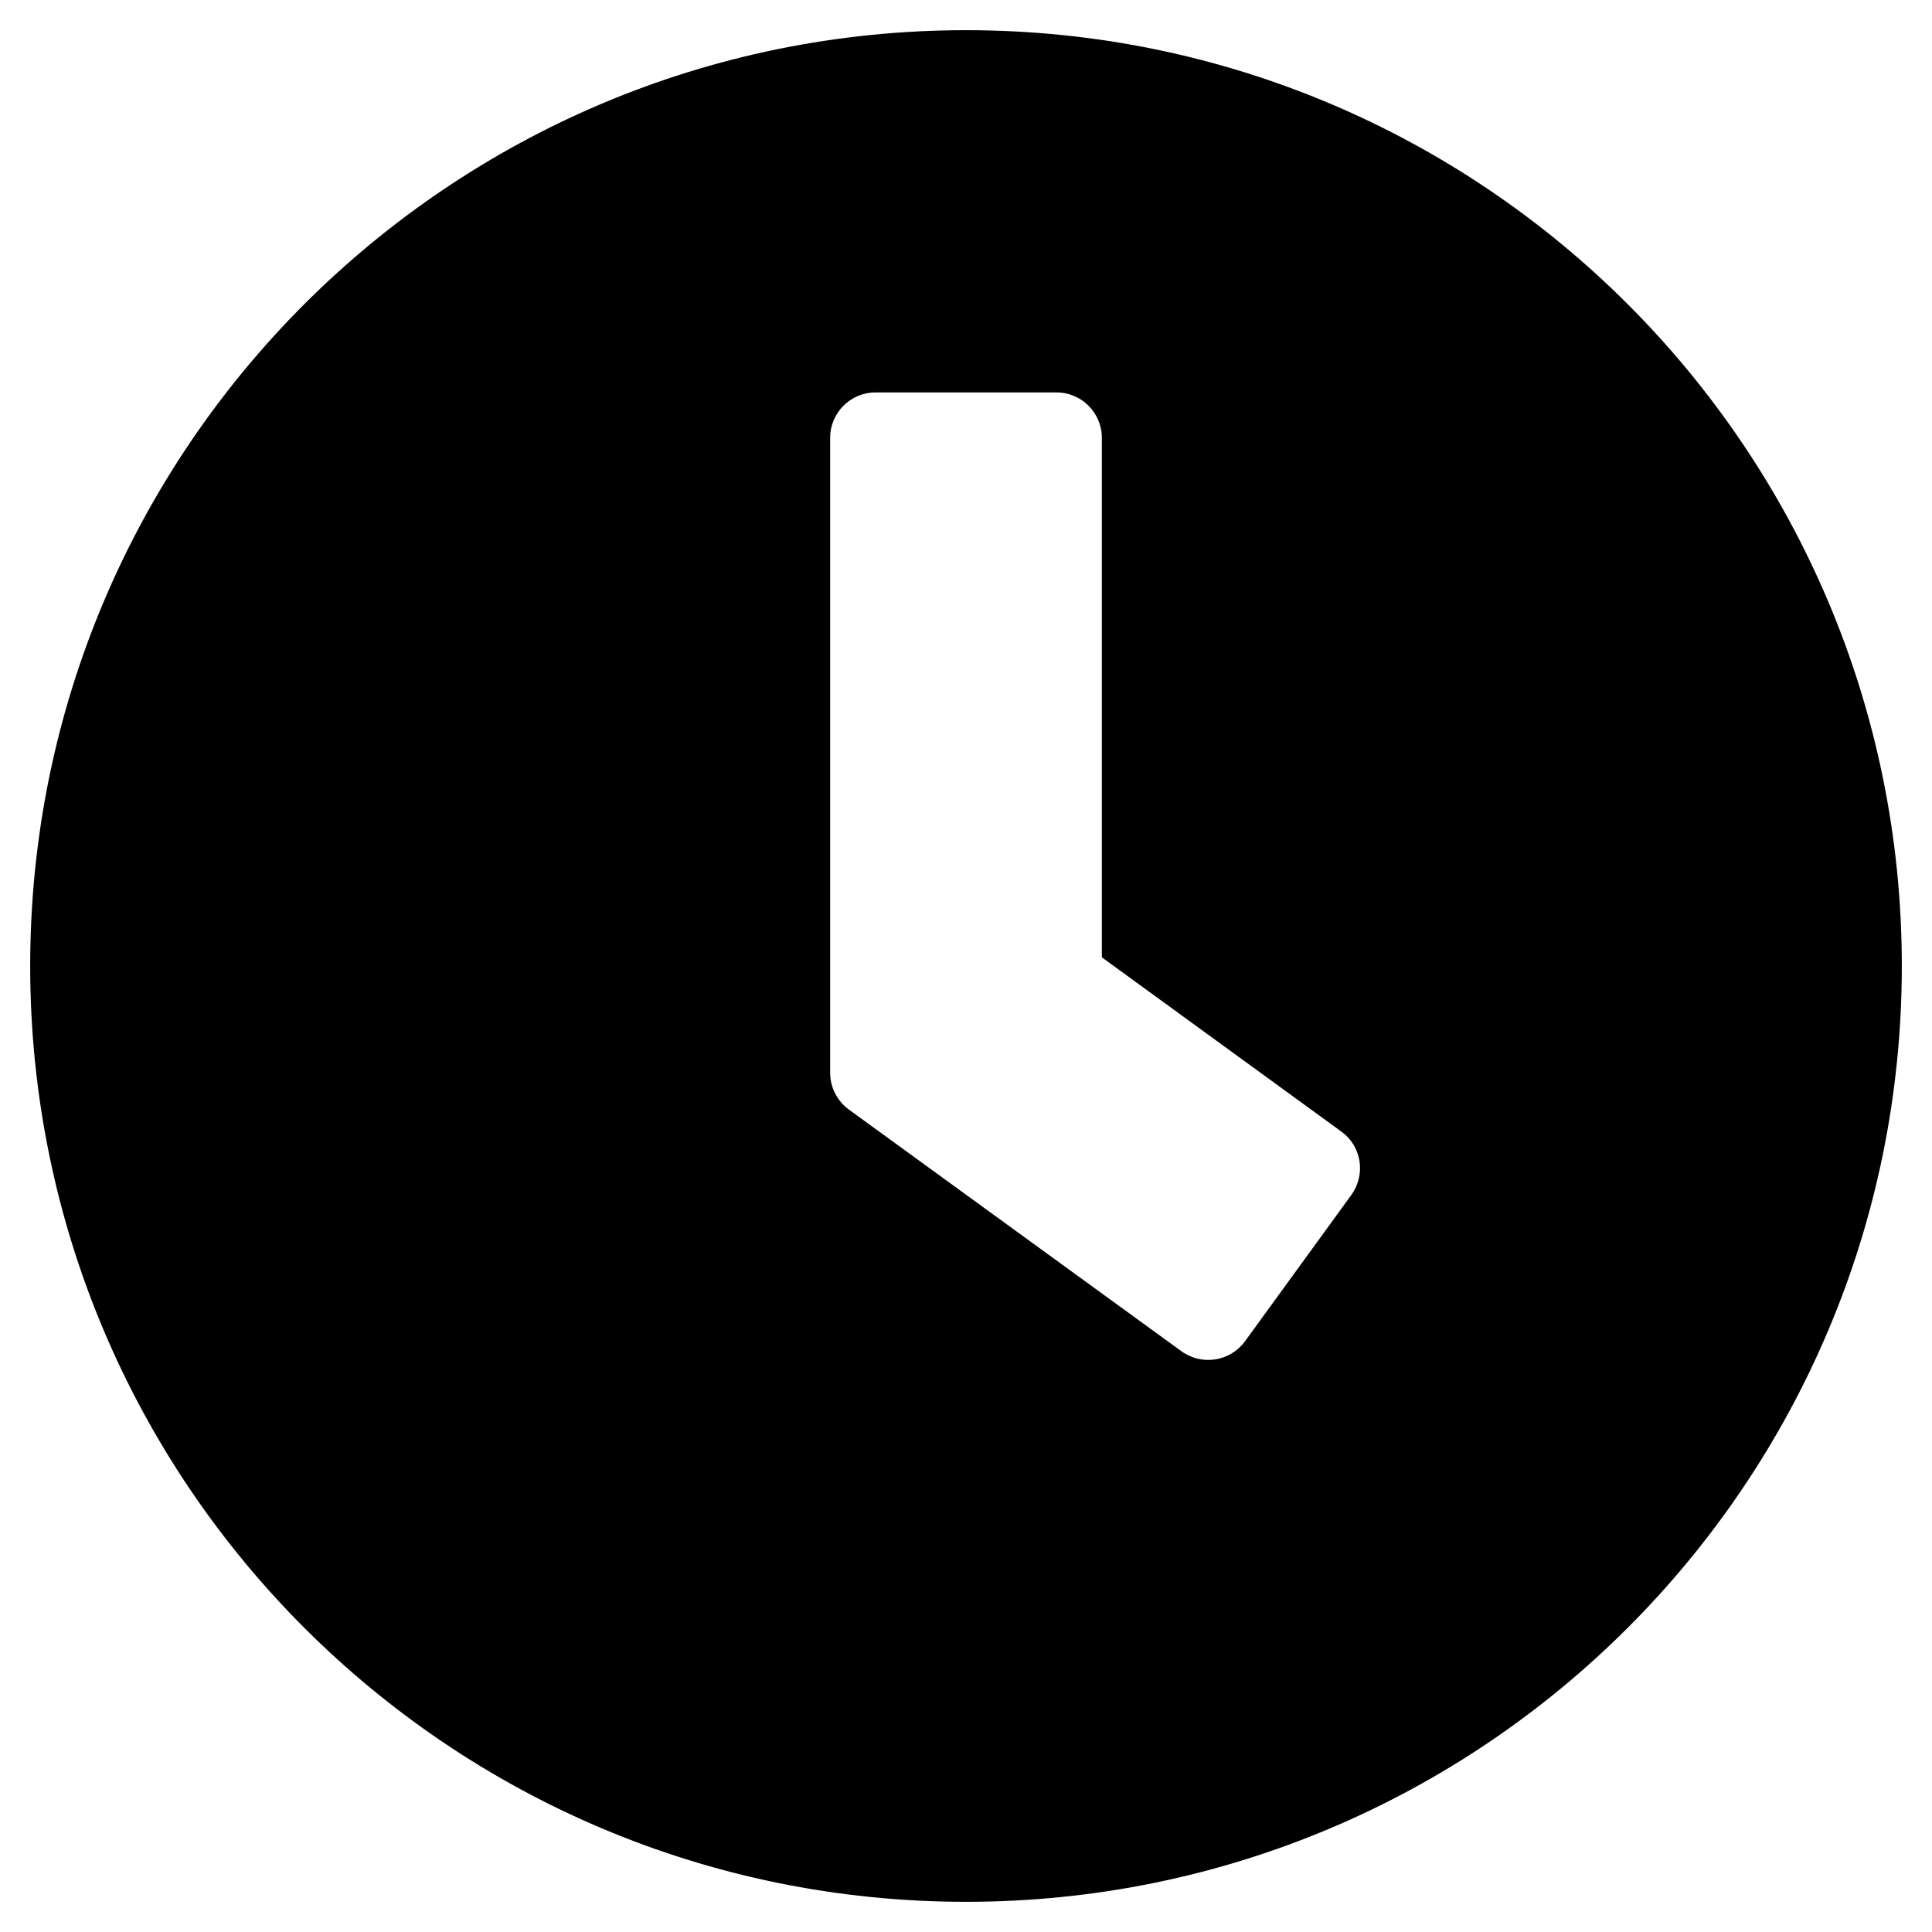
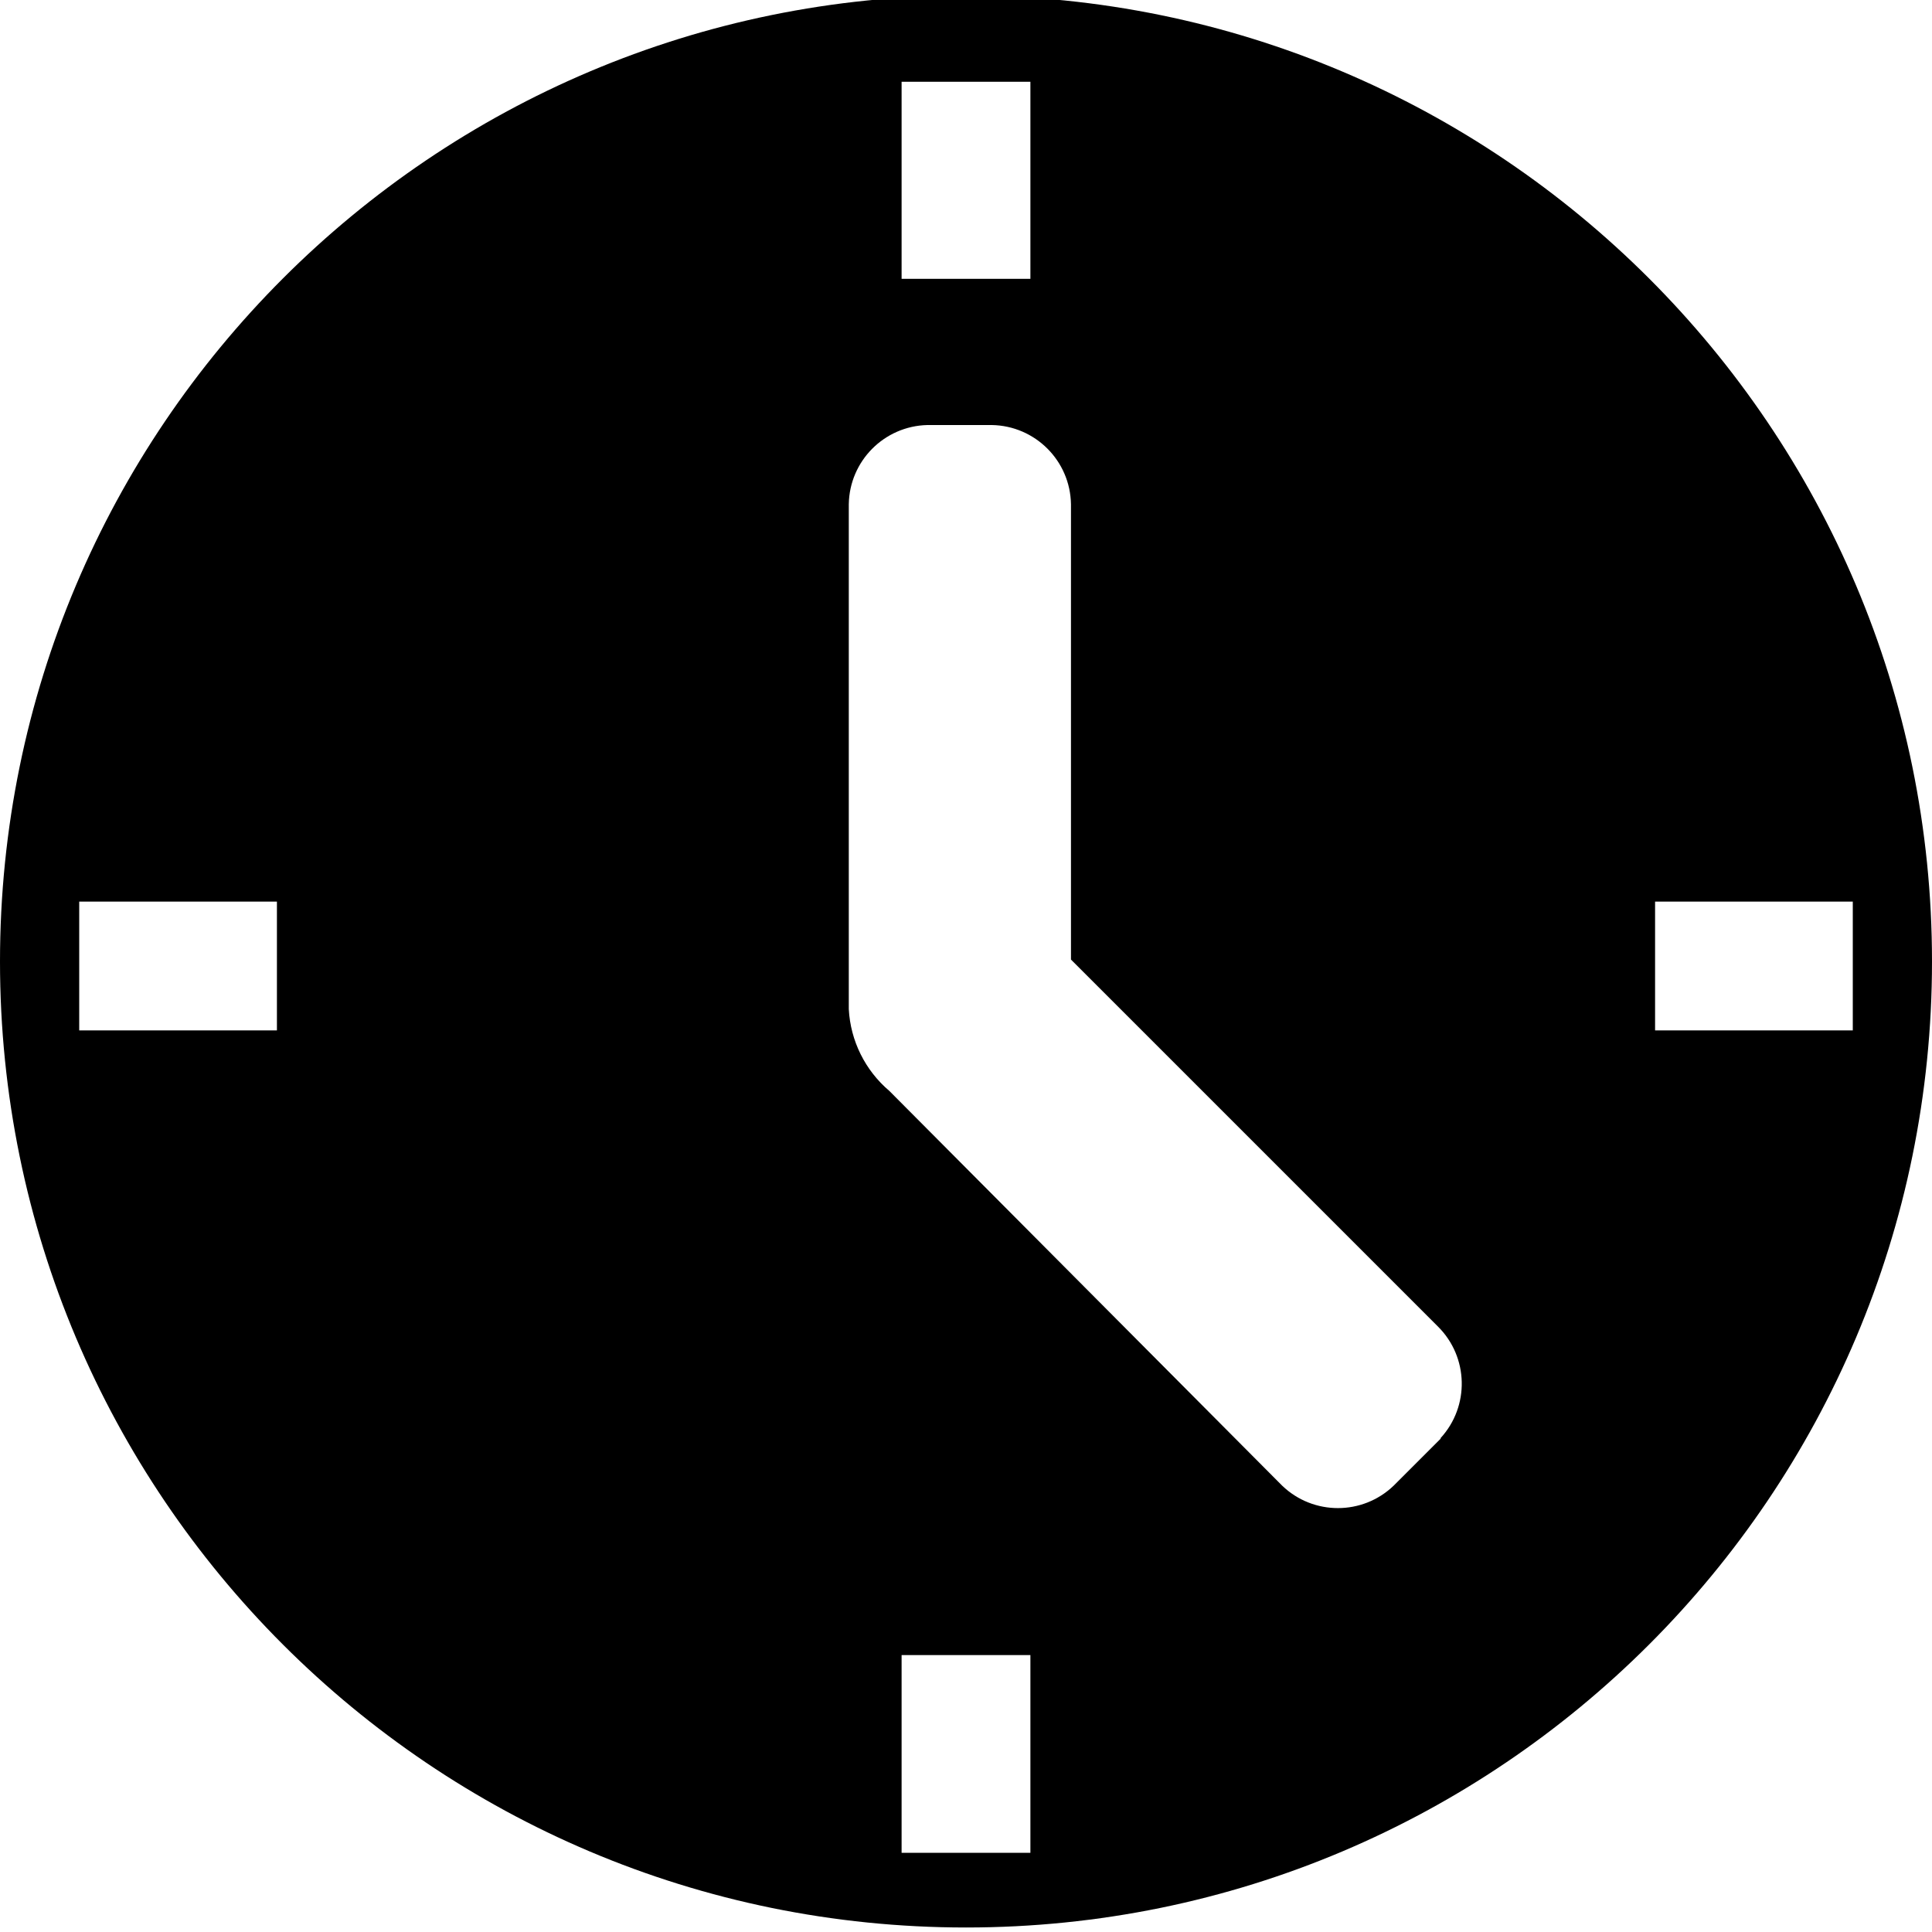
- <svg xmlns="http://www.w3.org/2000/svg" aria-hidden="true" role="img" viewBox="0 0 512 512">
-   <path d="M256 8C119 8 8 119 8 256s111 248 248 248 248-111 248-248S393 8 256 8zm57.1 350.1L224.9 294c-3.1-2.3-4.9-5.9-4.9-9.7V116c0-6.6 5.4-12 12-12h48c6.6 0 12 5.4 12 12v137.7l63.5 46.2c5.4 3.9 6.5 11.4 2.6 16.8l-28.2 38.8c-3.9 5.3-11.4 6.5-16.8 2.6z" />
+ <svg xmlns="http://www.w3.org/2000/svg" id="Layer_1" data-name="Layer 1" viewBox="0 0 30 30">
+   <path d="M15-.07a15,15,0,1,0,15,15A15,15,0,0,0,15-.07ZM1.23,16V14H4.3v2ZM14,1.27h2V4.33H14Zm2,27.5H14V25.7h2Zm6.37-6.43-.73.73a1.25,1.25,0,0,1-1.73,0l-6.1-6.13a1.79,1.79,0,0,1-.63-1.27V7.83A1.25,1.25,0,0,1,14.4,6.6h1a1.25,1.25,0,0,1,1.23,1.23V14.9l5.7,5.7A1.25,1.25,0,0,1,22.37,22.33ZM25.7,16V14h3.07v2Z" />
</svg>
